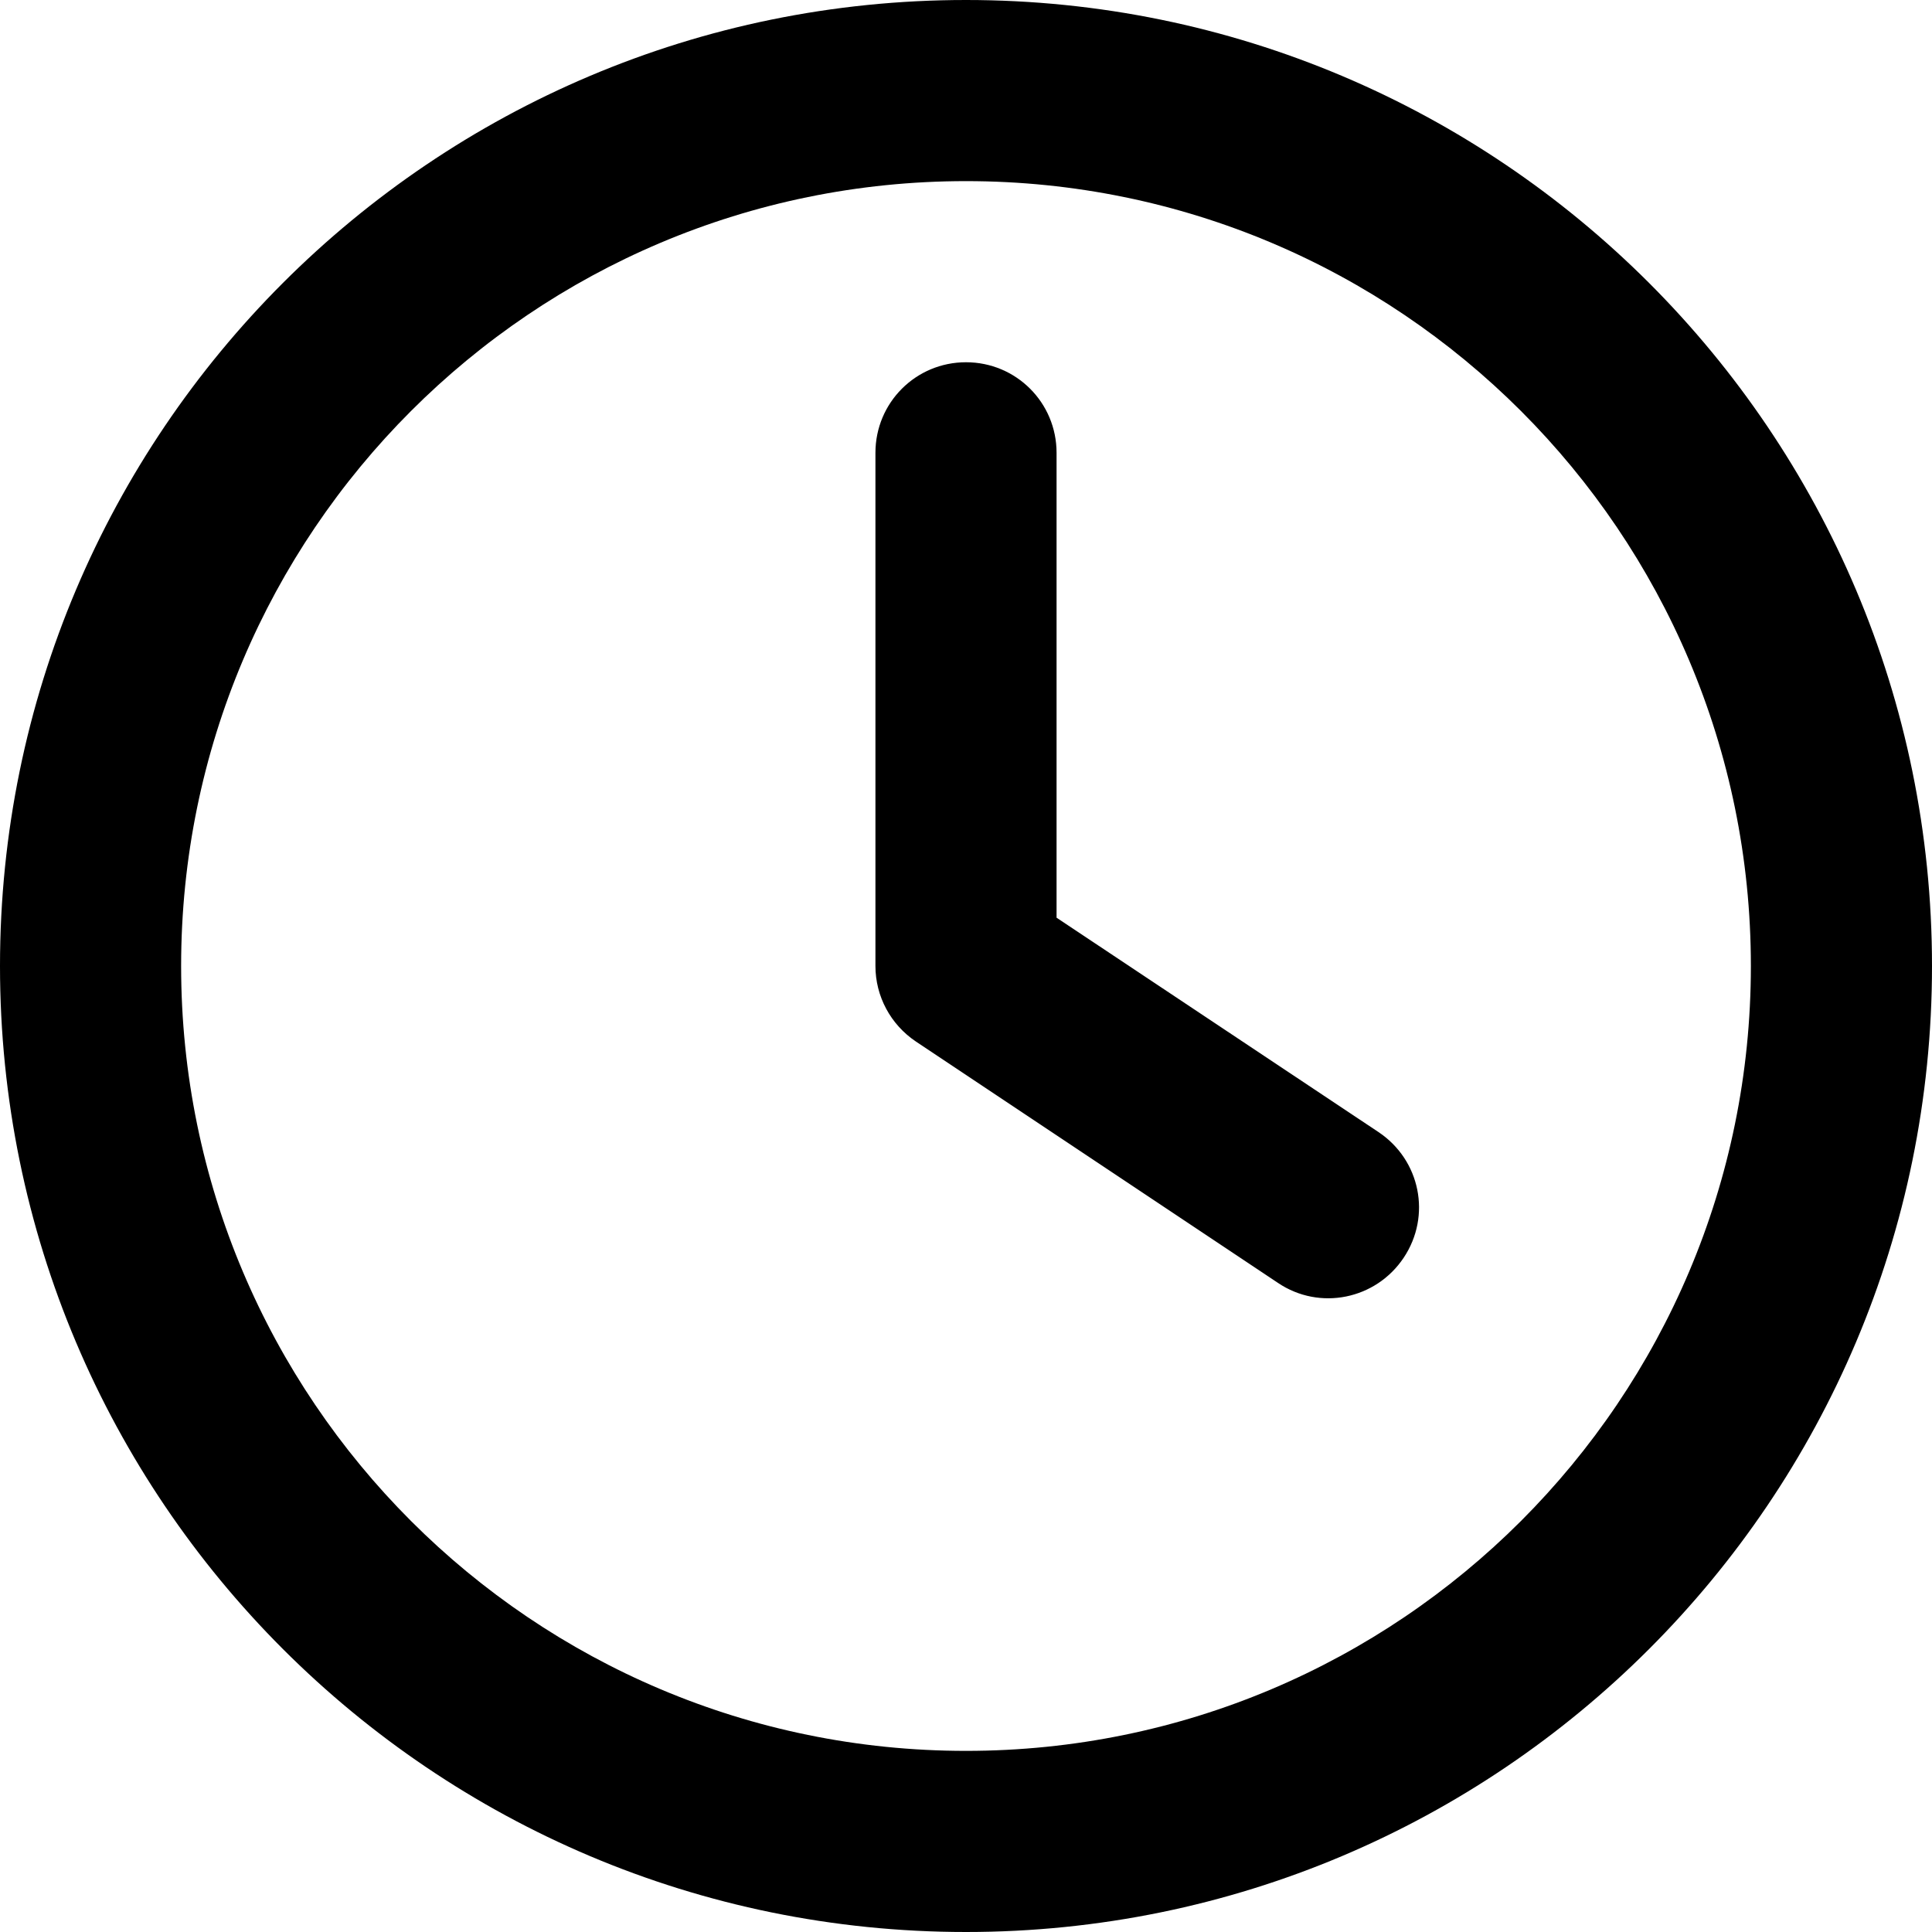
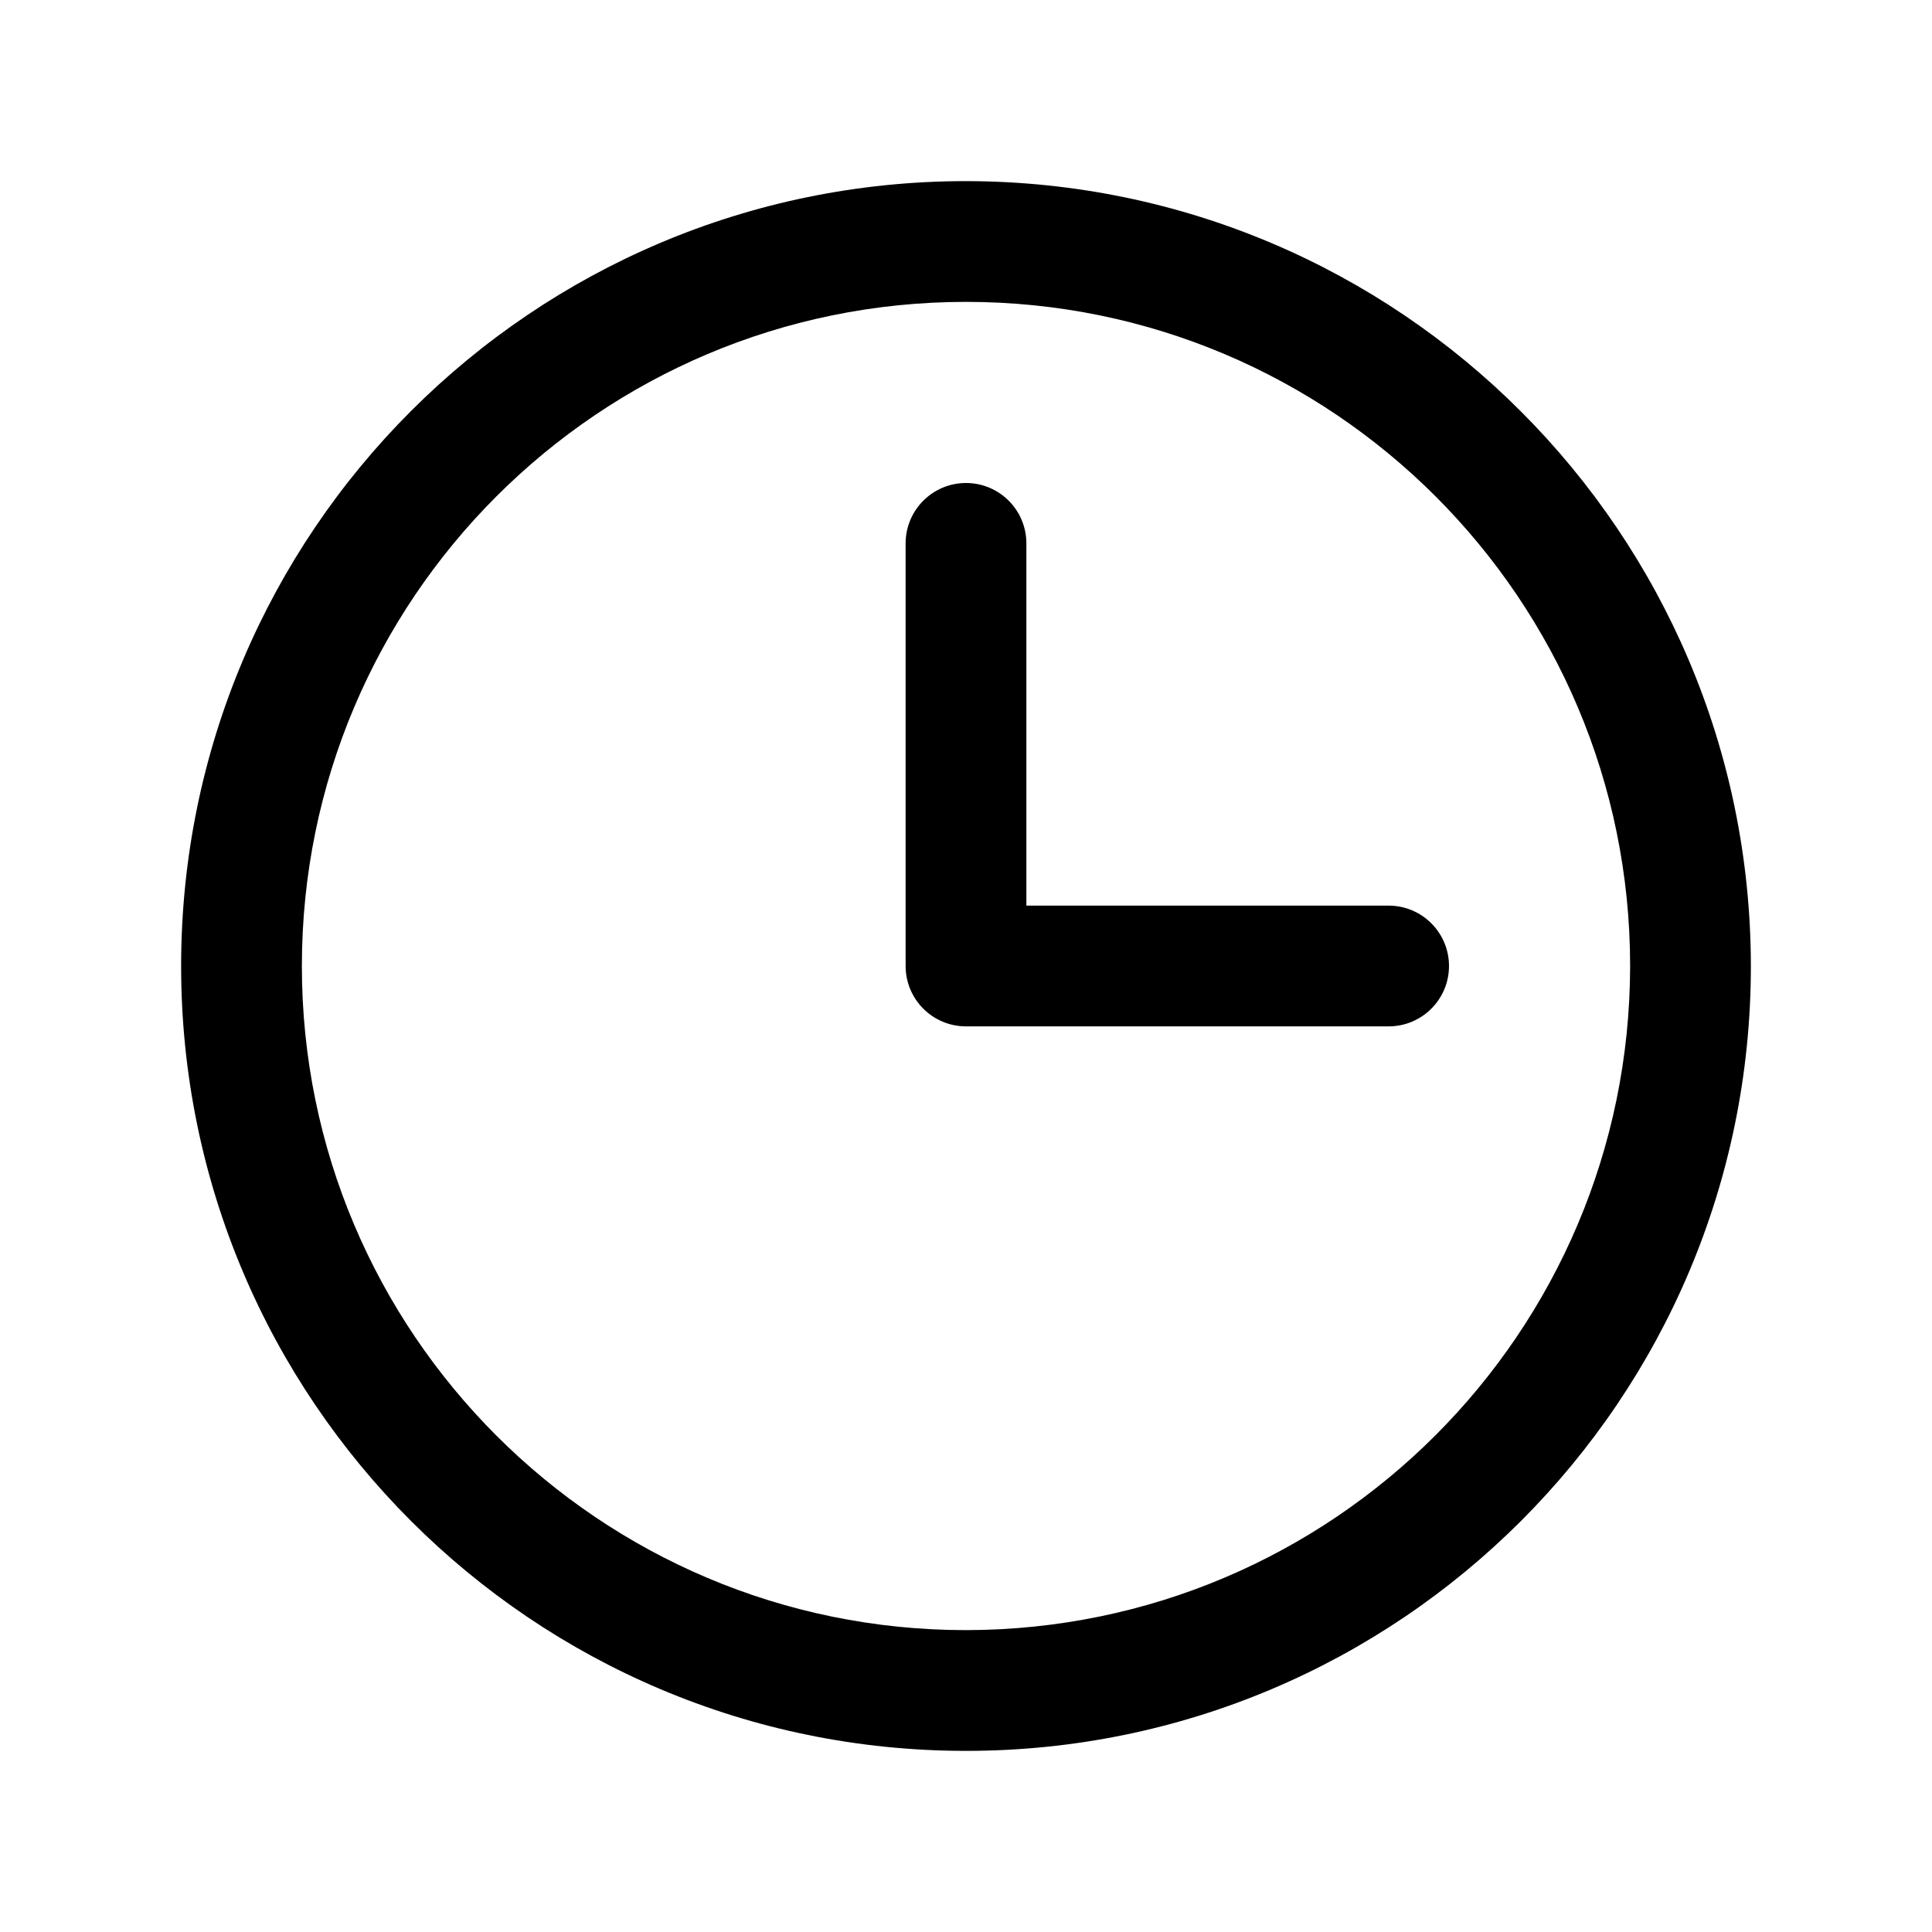
- <svg xmlns="http://www.w3.org/2000/svg" viewBox="0 0 512 512">
-   <path fill="currentColor" d="M464 256a208 208 0 1 1 -416 0 208 208 0 1 1 416 0zM0 256a256 256 0 1 0 512 0 256 256 0 1 0 -512 0zM232 120l0 136c0 8 4 15.5 10.7 20l96 64c11 7.4 25.9 4.4 33.3-6.7s4.4-25.9-6.7-33.3L280 243.2 280 120c0-13.3-10.7-24-24-24s-24 10.7-24 24z" />
+ <svg xmlns="http://www.w3.org/2000/svg" viewBox="0 0 256 256" fill="currentColor">
+   <path d="M128,24A104,104,0,1,0,232,128,104.11,104.11,0,0,0,128,24Zm0,192a88,88,0,1,1,88-88A88.1,88.1,0,0,1,128,216Zm64-88a8,8,0,0,1-8,8H128a8,8,0,0,1-8-8V72a8,8,0,0,1,16,0v48h48A8,8,0,0,1,192,128Z" />
</svg>
